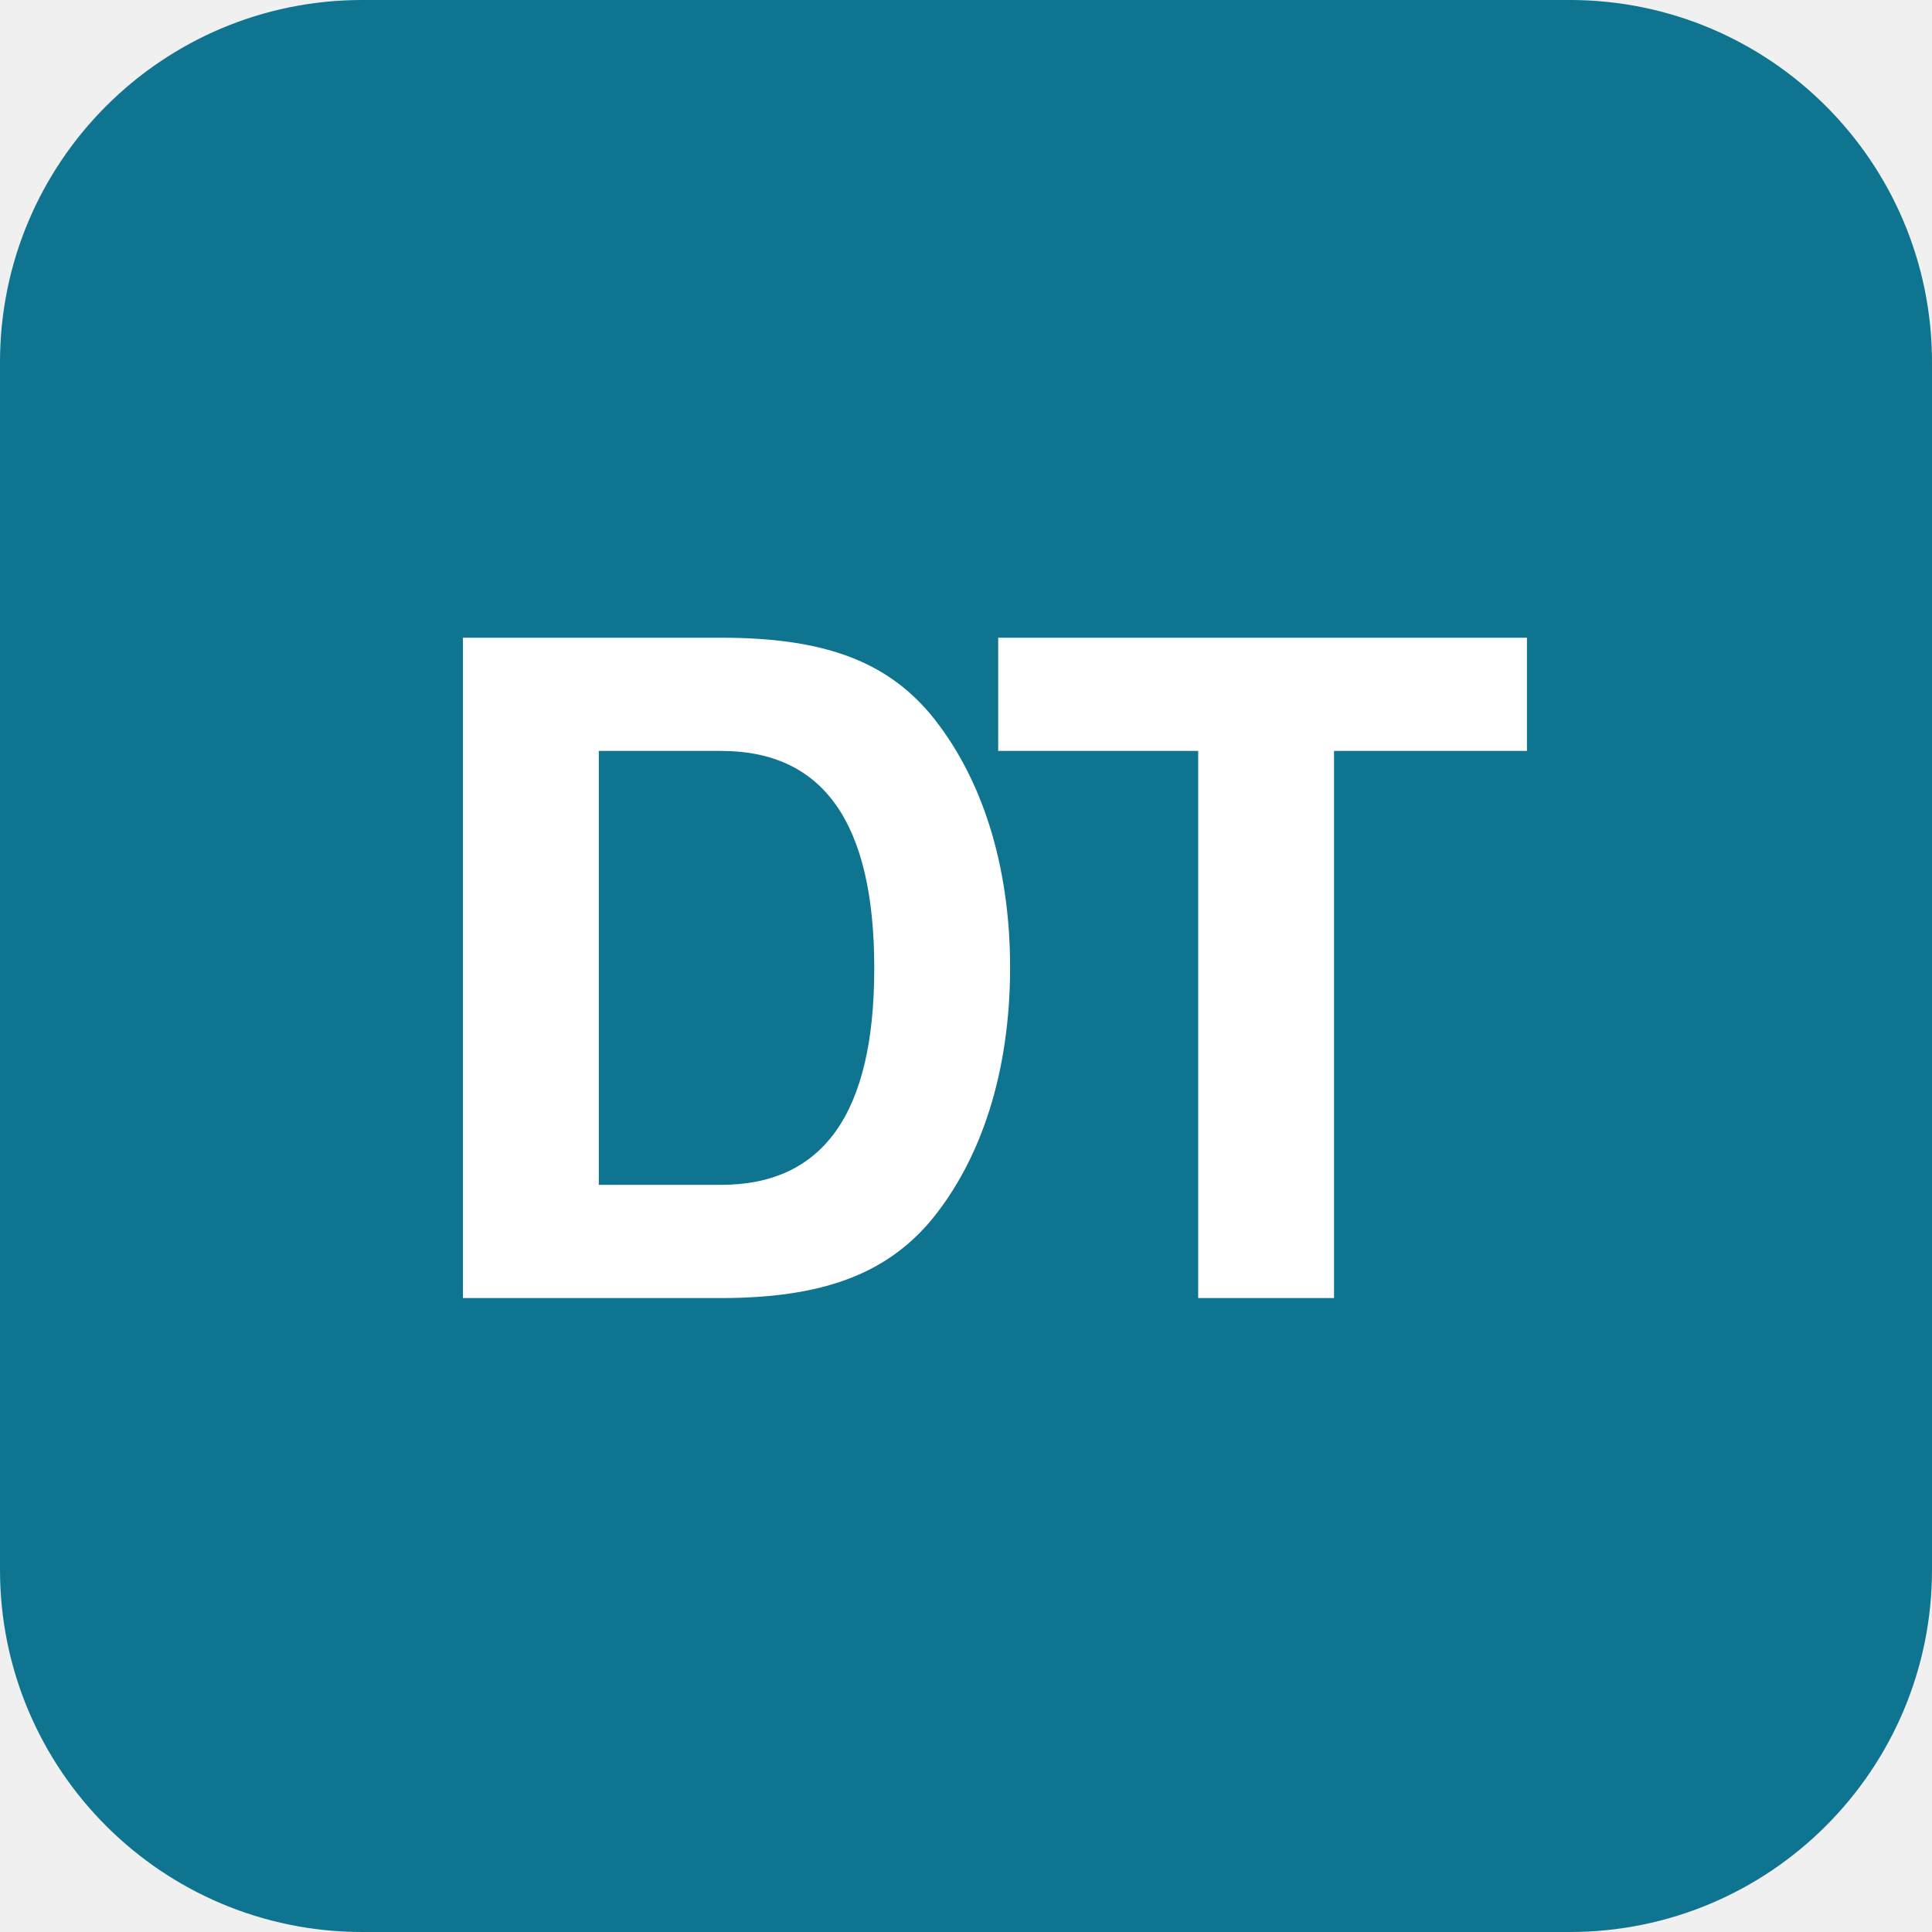
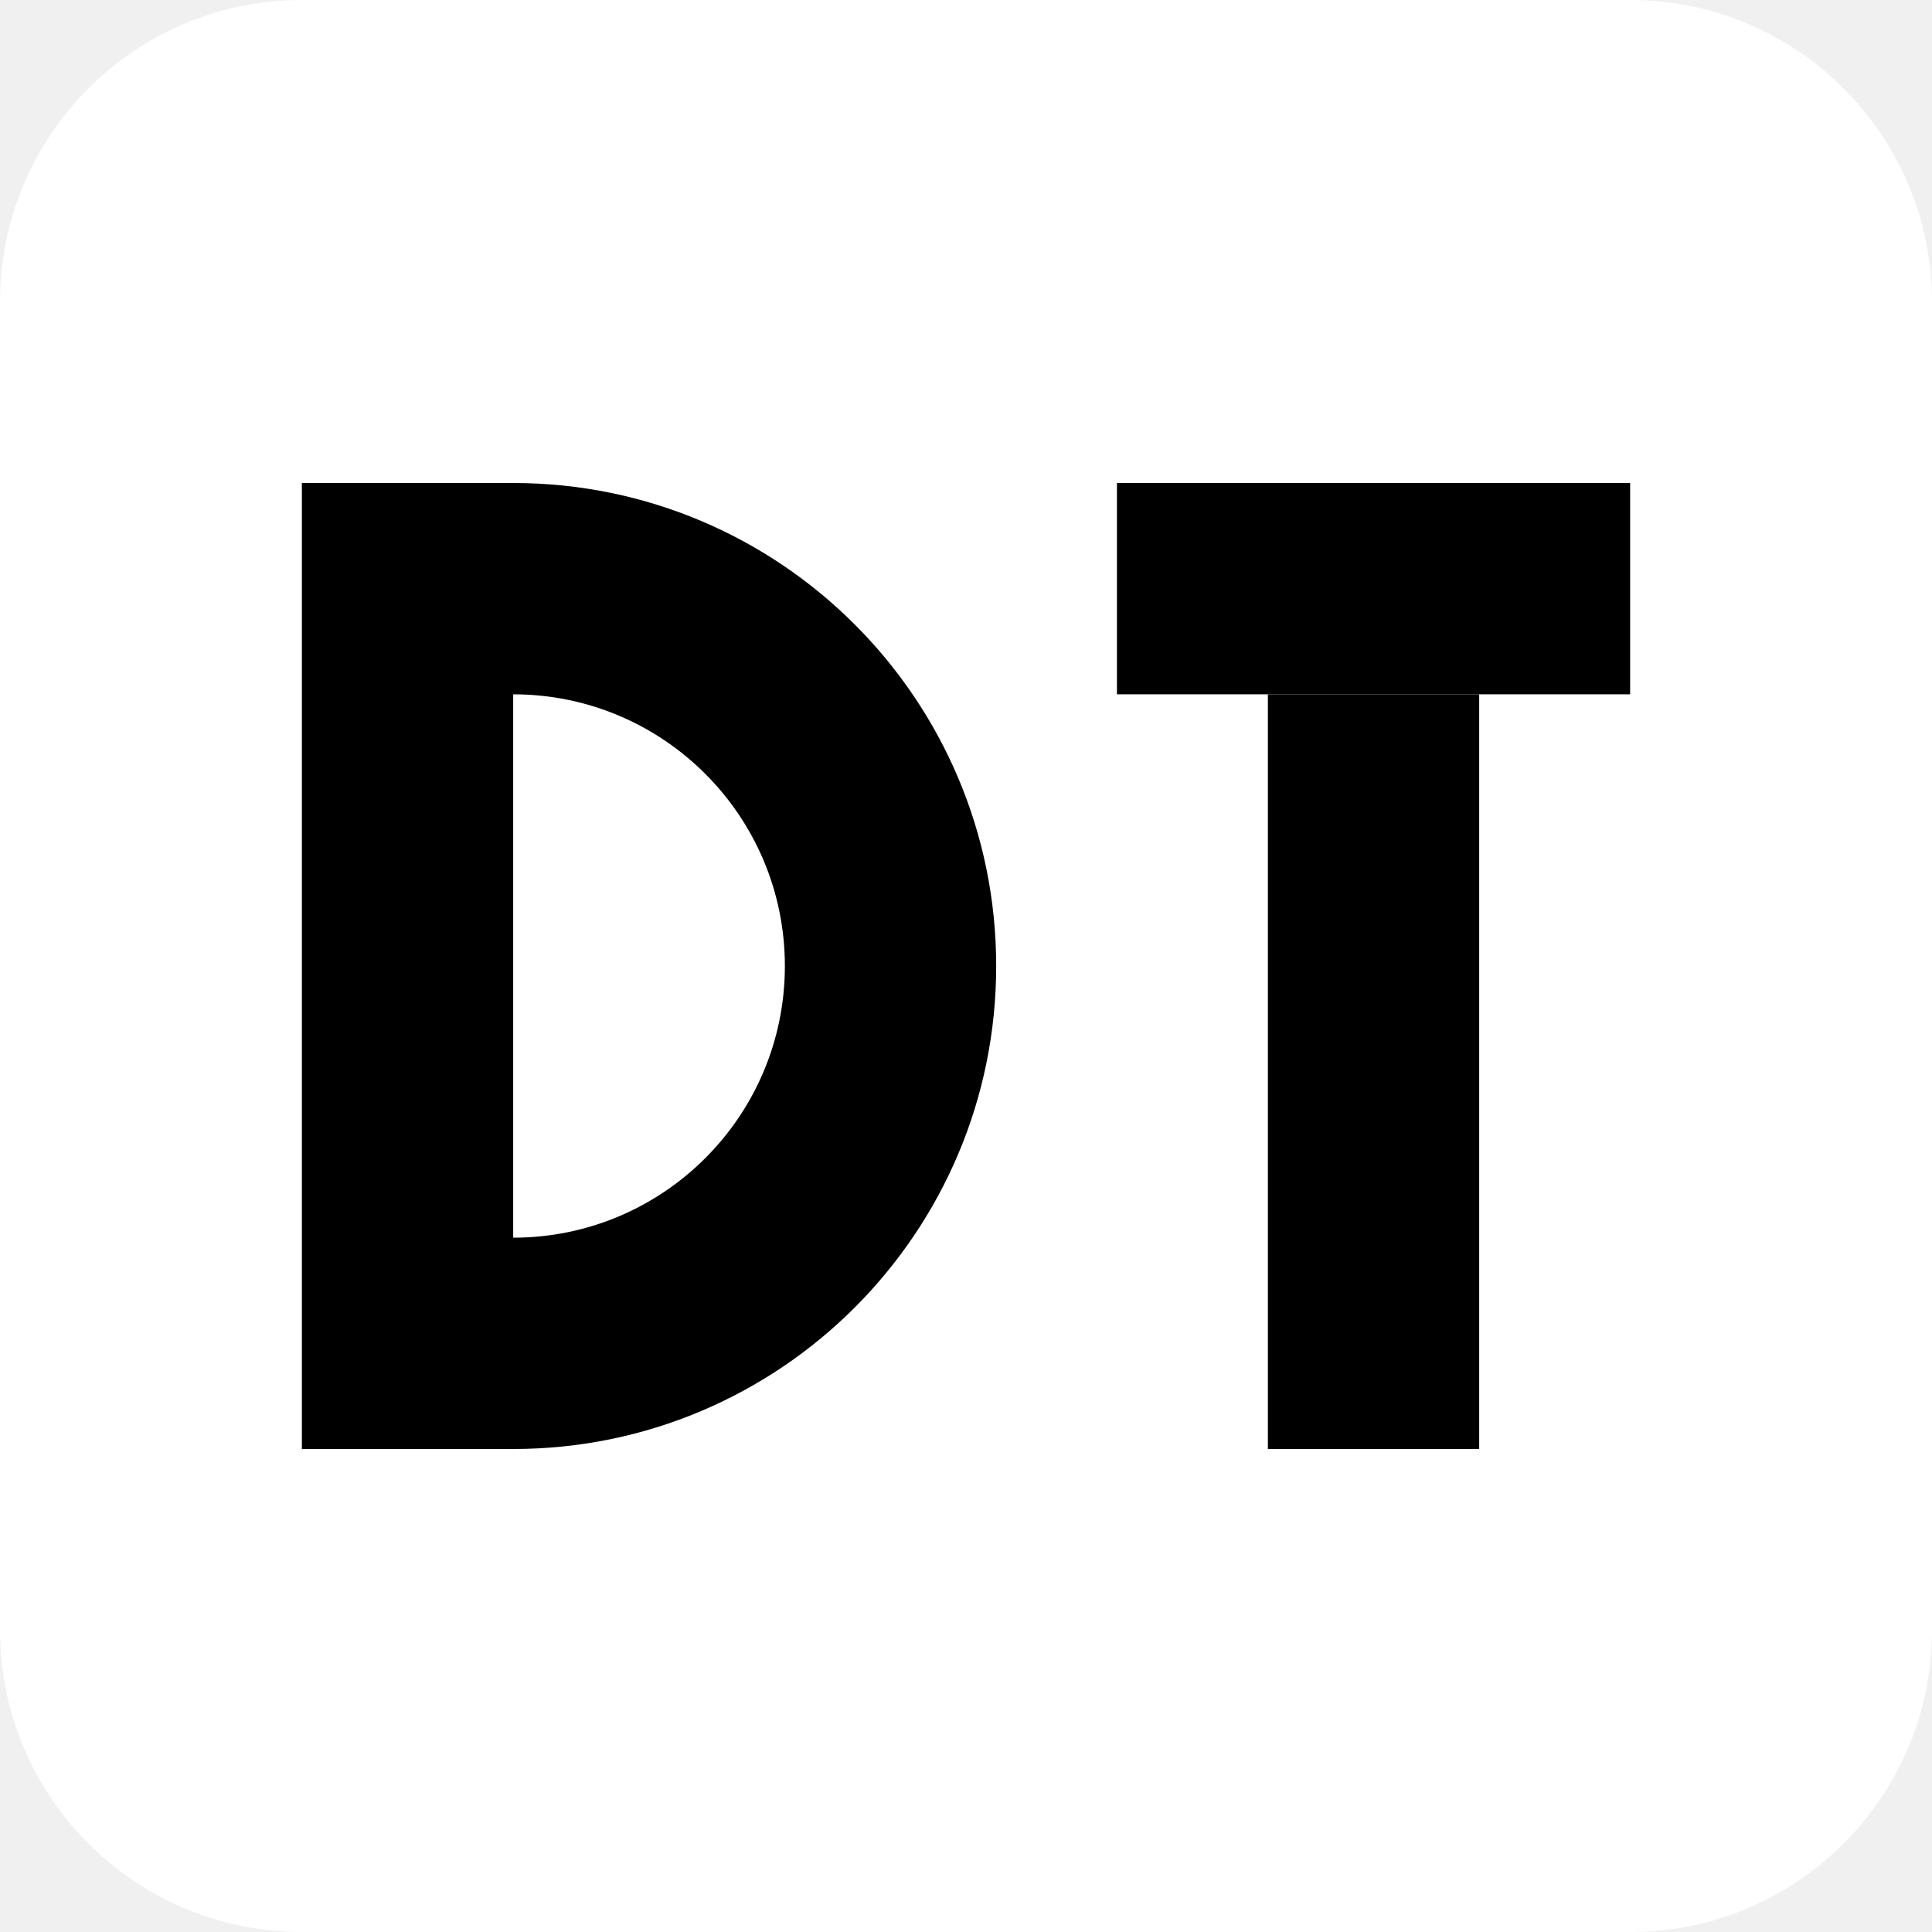
- <svg xmlns="http://www.w3.org/2000/svg" viewBox="0 0 64 64">
-   <rect width="64" height="64" rx="12" fill="#0e7490" />
-   <text x="32" y="43" text-anchor="middle" font-family="Archivo, Helvetica, Arial, sans-serif" font-size="30" font-weight="700" fill="#ffffff" letter-spacing="-1.5">DT</text>
+ <svg xmlns="http://www.w3.org/2000/svg" viewBox="0 0 64 64" role="img" aria-label="DT">
+   <rect width="64" height="64" rx="10" fill="#ffffff" />
+   <g fill="#000000">
+     <path fill-rule="evenodd" d="M10 16 H17 A16 16 0 0 1 17 48 H10 Z M17 23 A9 9 0 0 1 17 41 Z" />
+     <path d="M37 16 H54 V23 H37 Z" />
+     <path d="M42 23 H49 V48 H42 Z" />
+   </g>
</svg>
